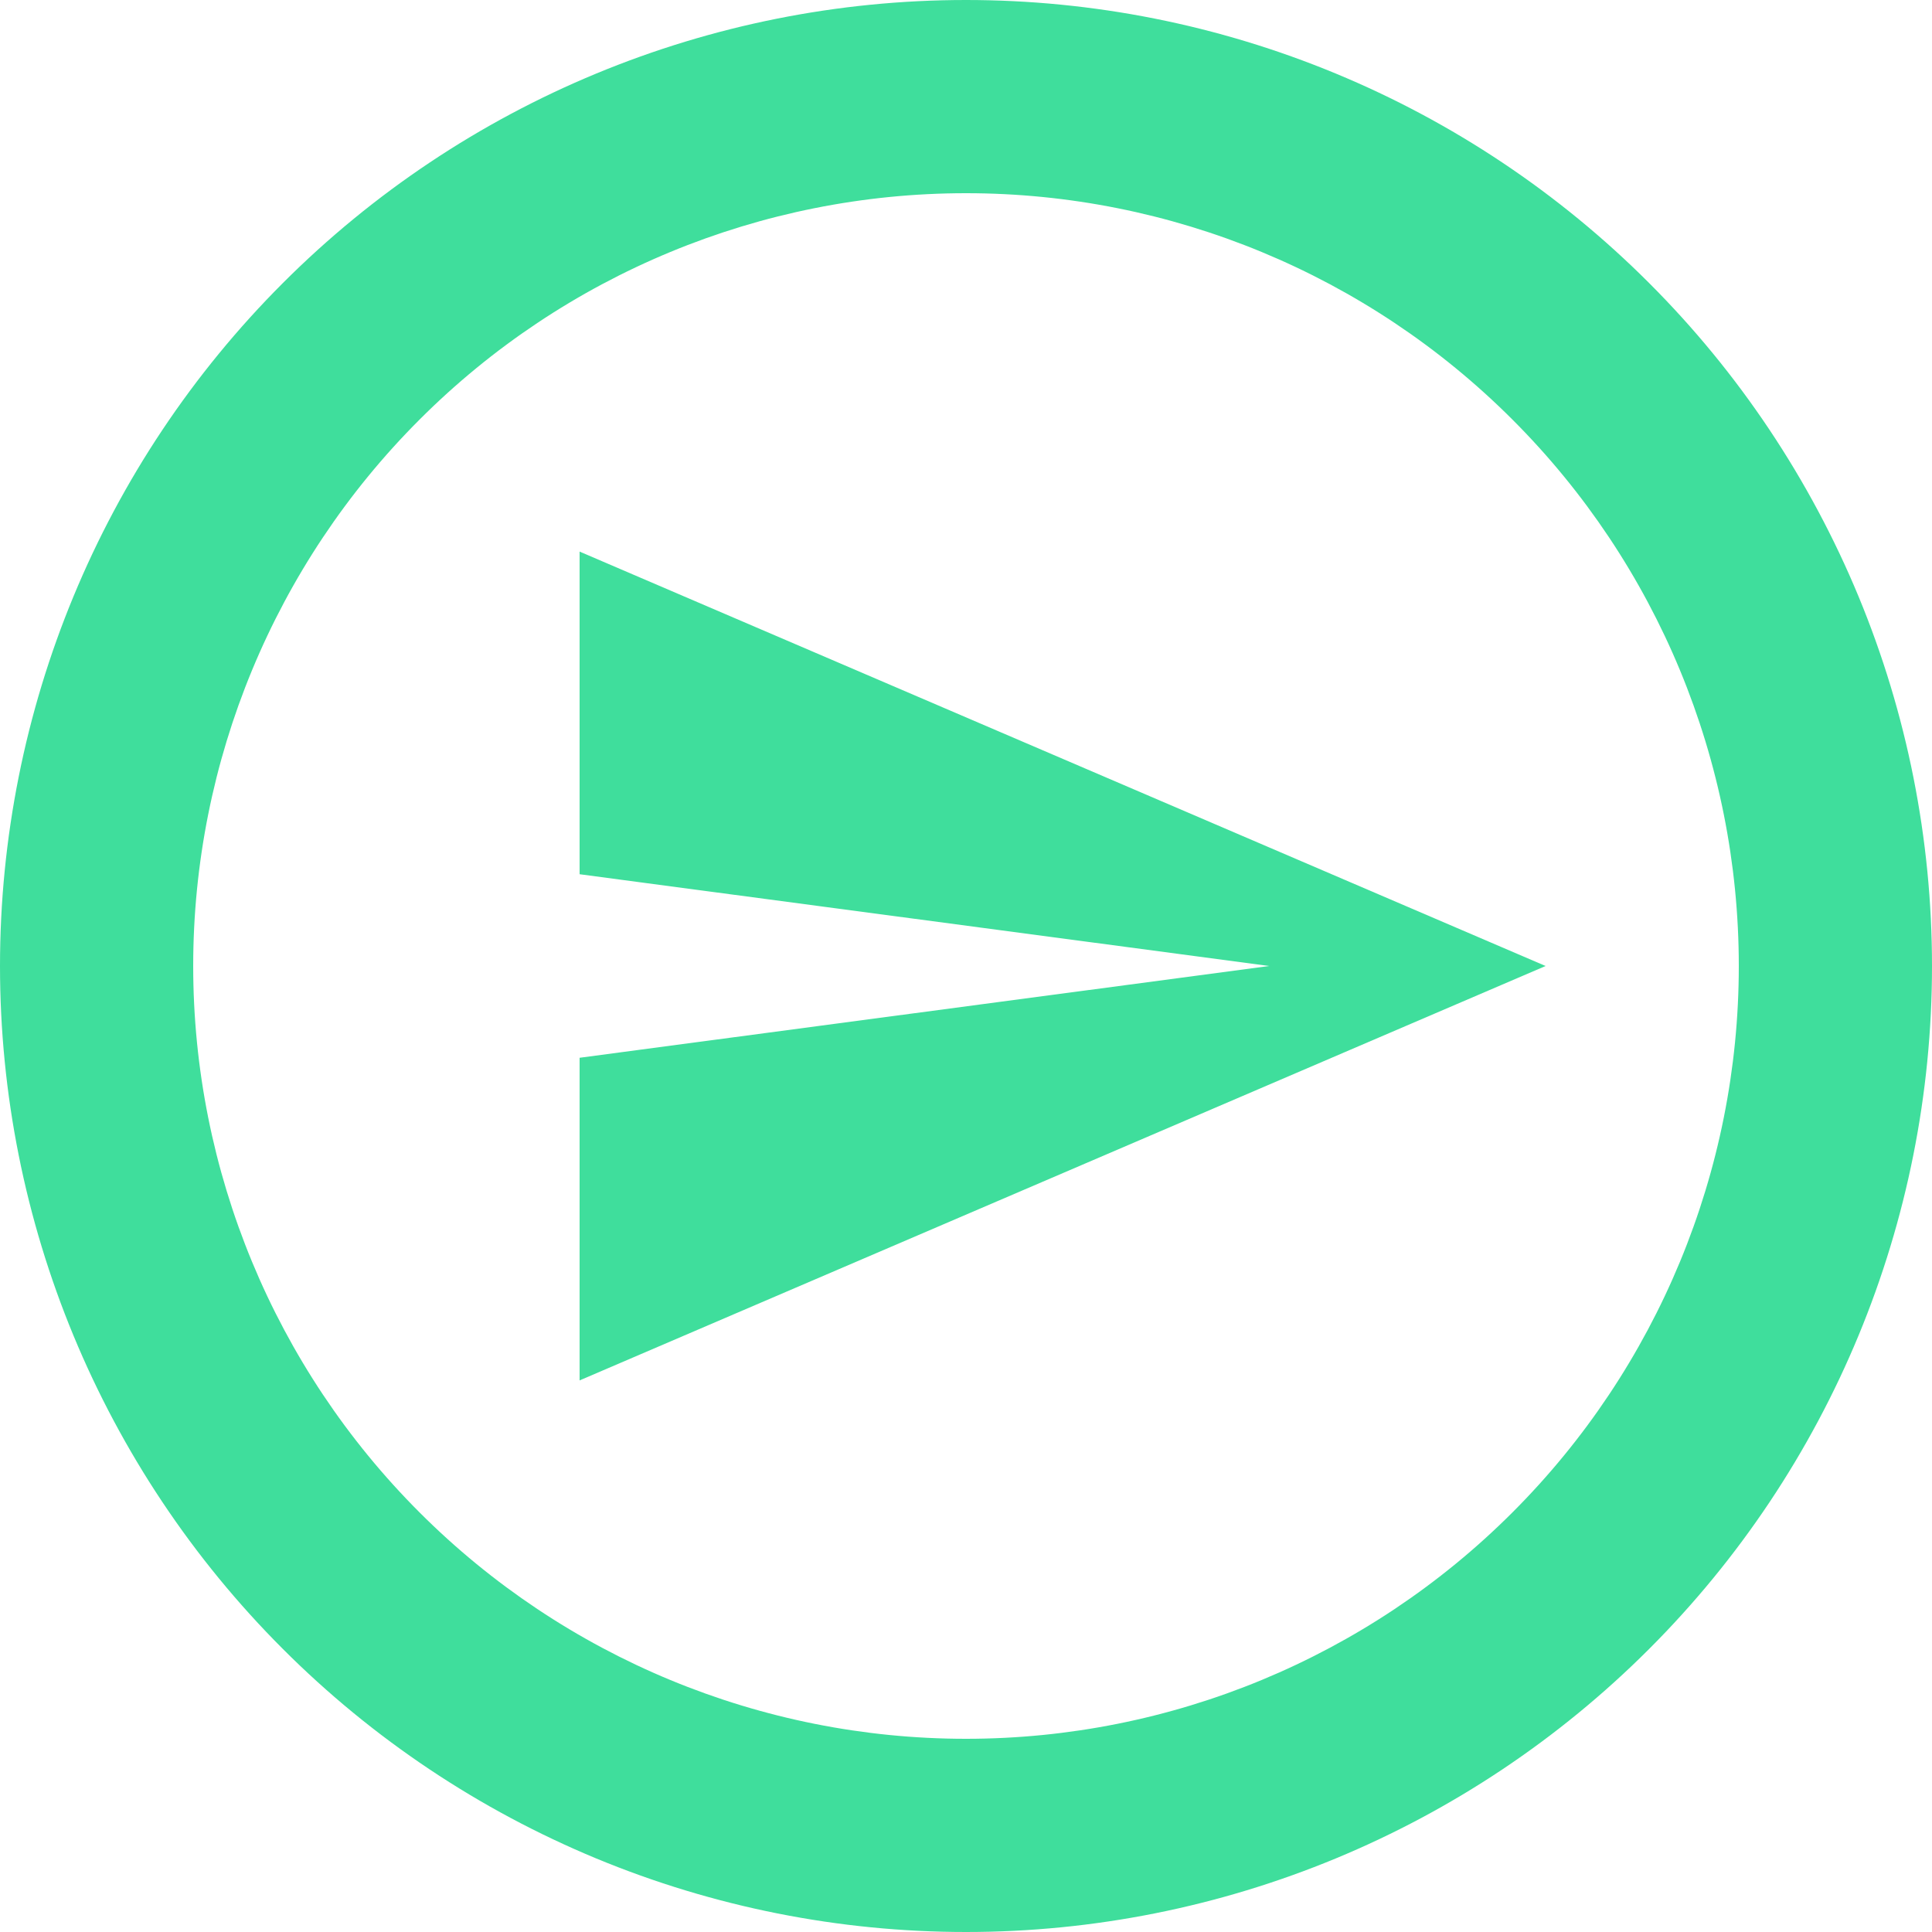
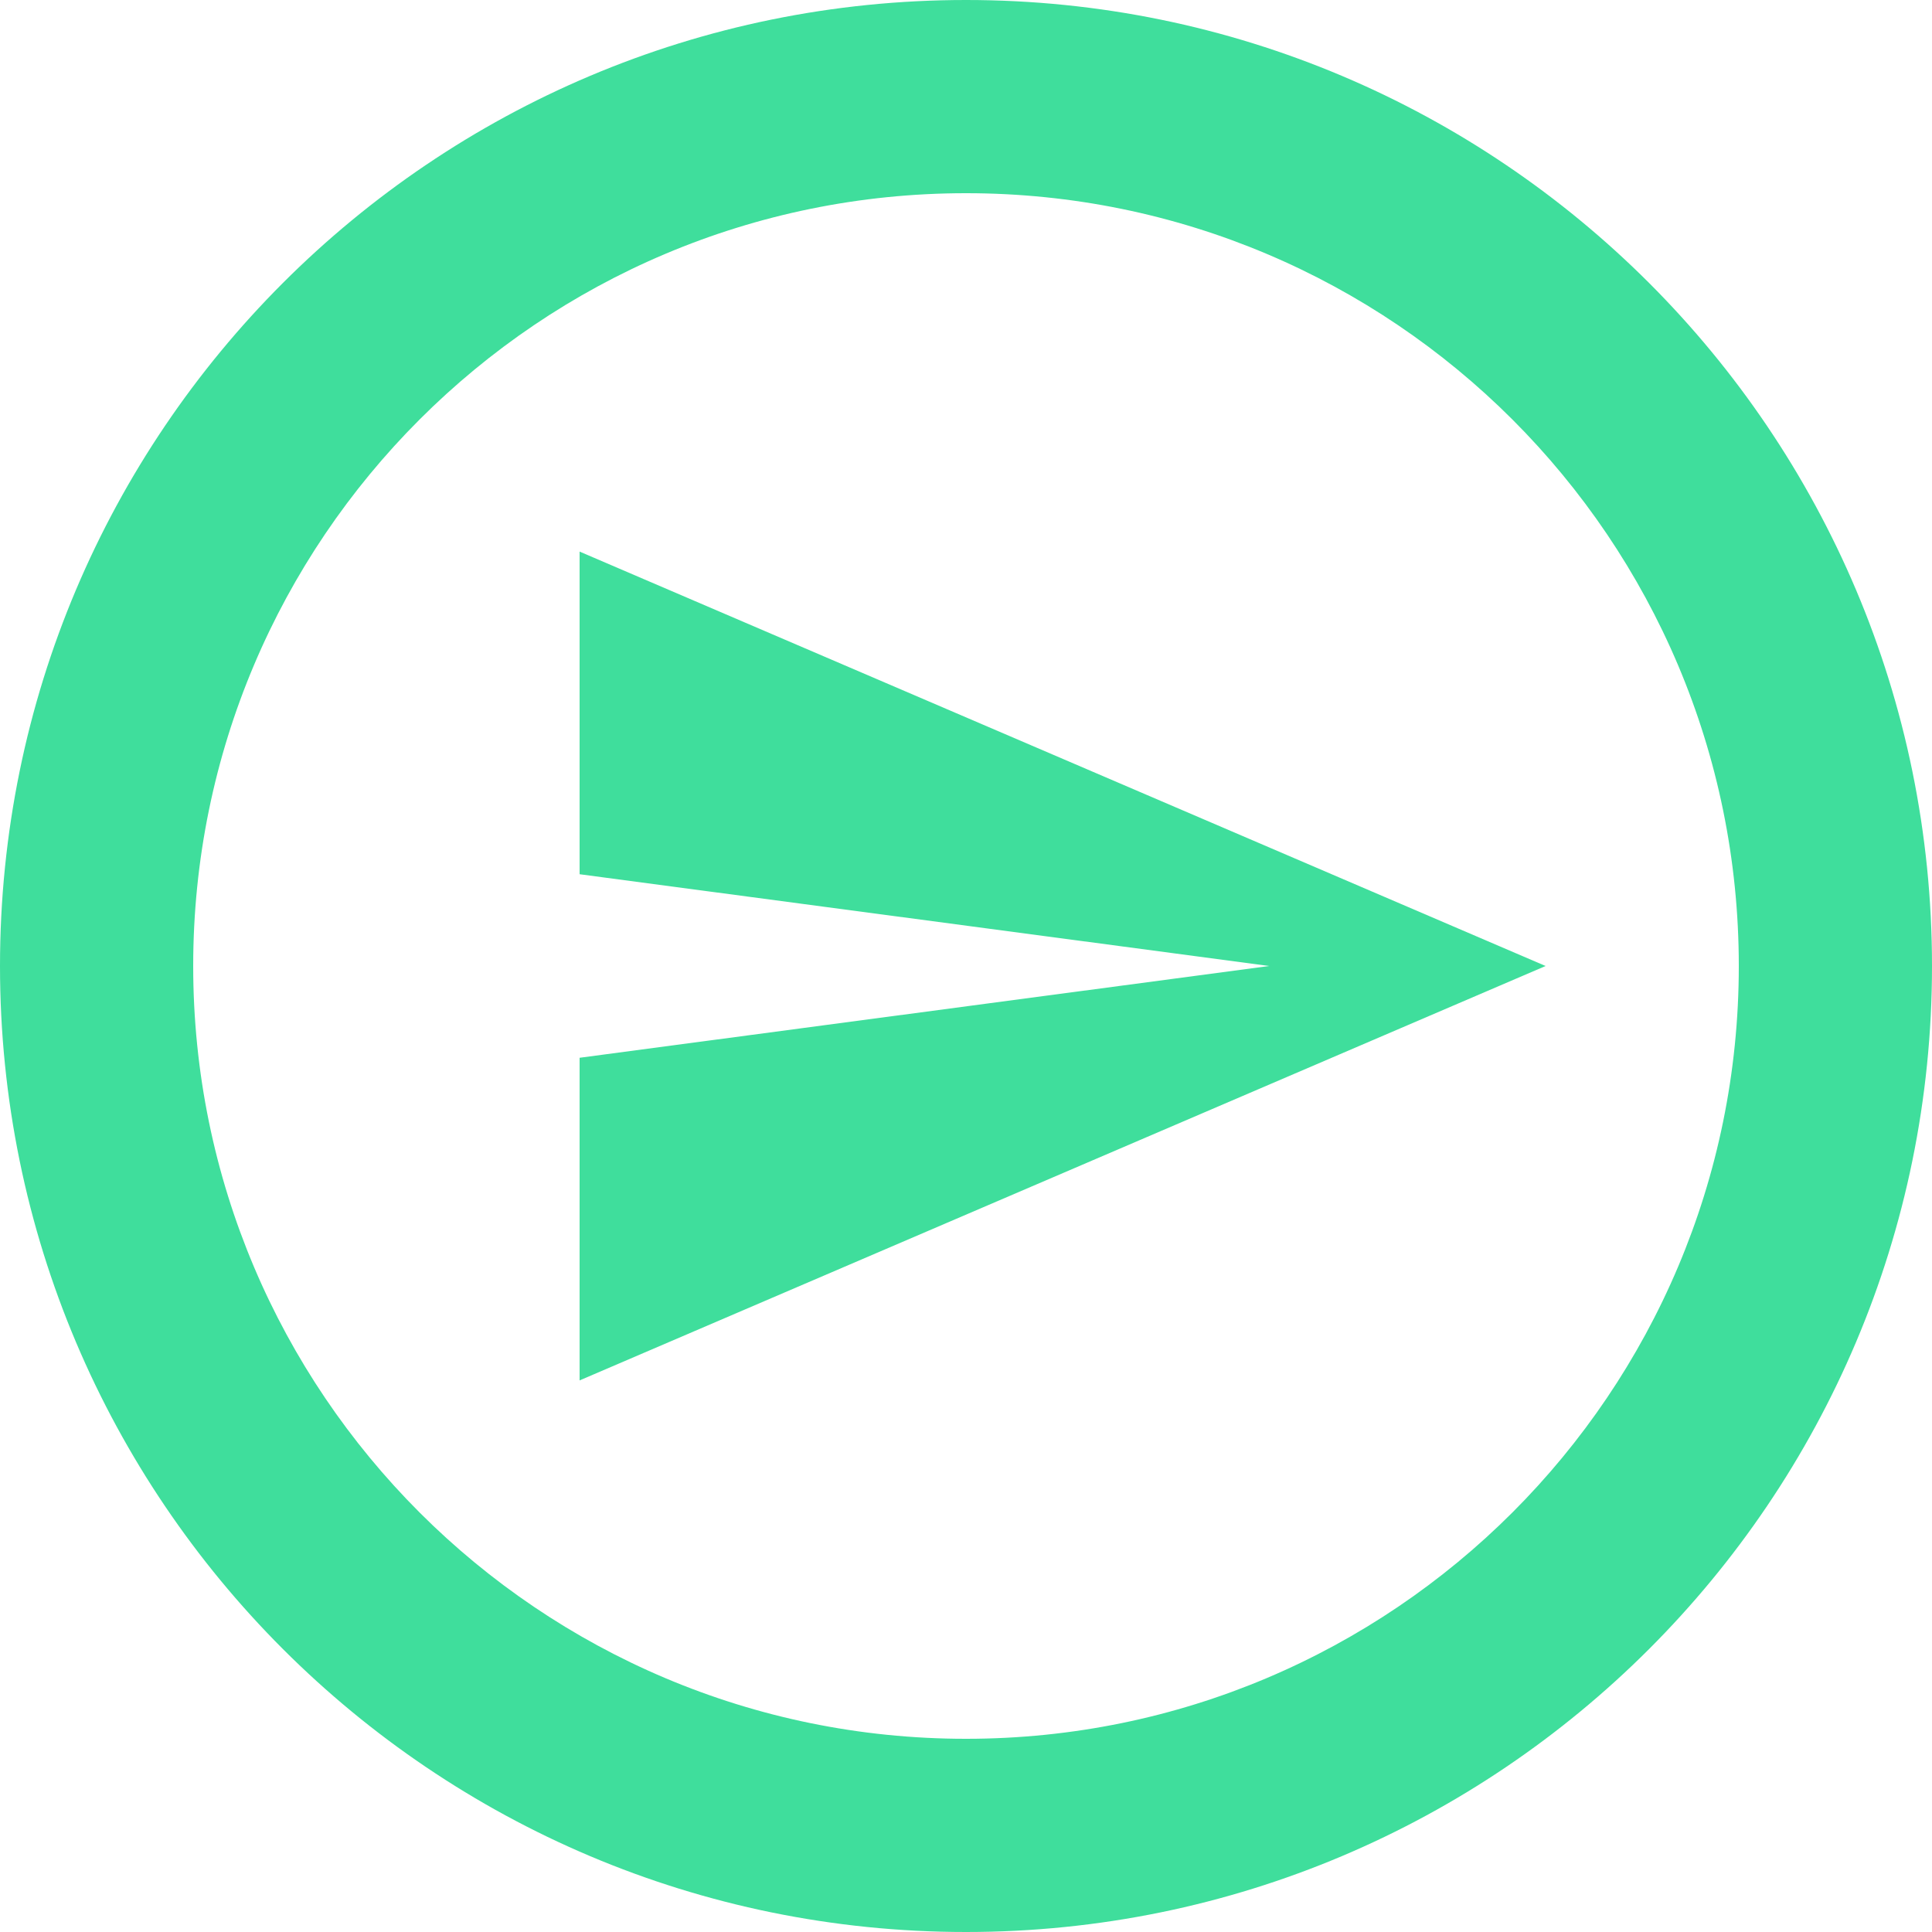
- <svg xmlns="http://www.w3.org/2000/svg" width="24" height="24" viewBox="0 0 24 24" fill="none">
-   <path d="M7.2 6.852L19.2 12L7.2 17.148V13.14L15.768 12L7.2 10.86V6.852ZM12 0C13.576 0 15.136 0.31 16.592 0.913C18.048 1.516 19.371 2.4 20.485 3.515C21.6 4.629 22.483 5.952 23.087 7.408C23.69 8.864 24 10.424 24 12C24 15.183 22.736 18.235 20.485 20.485C18.235 22.736 15.183 24 12 24C10.424 24 8.864 23.69 7.408 23.087C5.952 22.483 4.629 21.6 3.515 20.485C1.264 18.235 0 15.183 0 12C0 8.817 1.264 5.765 3.515 3.515C5.765 1.264 8.817 0 12 0ZM12 2.4C9.454 2.4 7.012 3.411 5.212 5.212C3.411 7.012 2.4 9.454 2.4 12C2.4 14.546 3.411 16.988 5.212 18.788C7.012 20.589 9.454 21.6 12 21.6C14.546 21.6 16.988 20.589 18.788 18.788C20.589 16.988 21.6 14.546 21.6 12C21.6 9.454 20.589 7.012 18.788 5.212C16.988 3.411 14.546 2.4 12 2.4Z" fill="#3FDE9C" />
+ <svg xmlns="http://www.w3.org/2000/svg" width="24" height="24" fill="none">
+   <path d="M7.2 6.852L19.2 12l-12 5.148V13.14L15.768 12 7.2 10.86V6.852zM12 0a12 12 0 110 24 12 12 0 010-24zm0 2.4a9.6 9.6 0 100 19.2 9.6 9.6 0 000-19.2z" fill="#3FDE9C" />
</svg>
